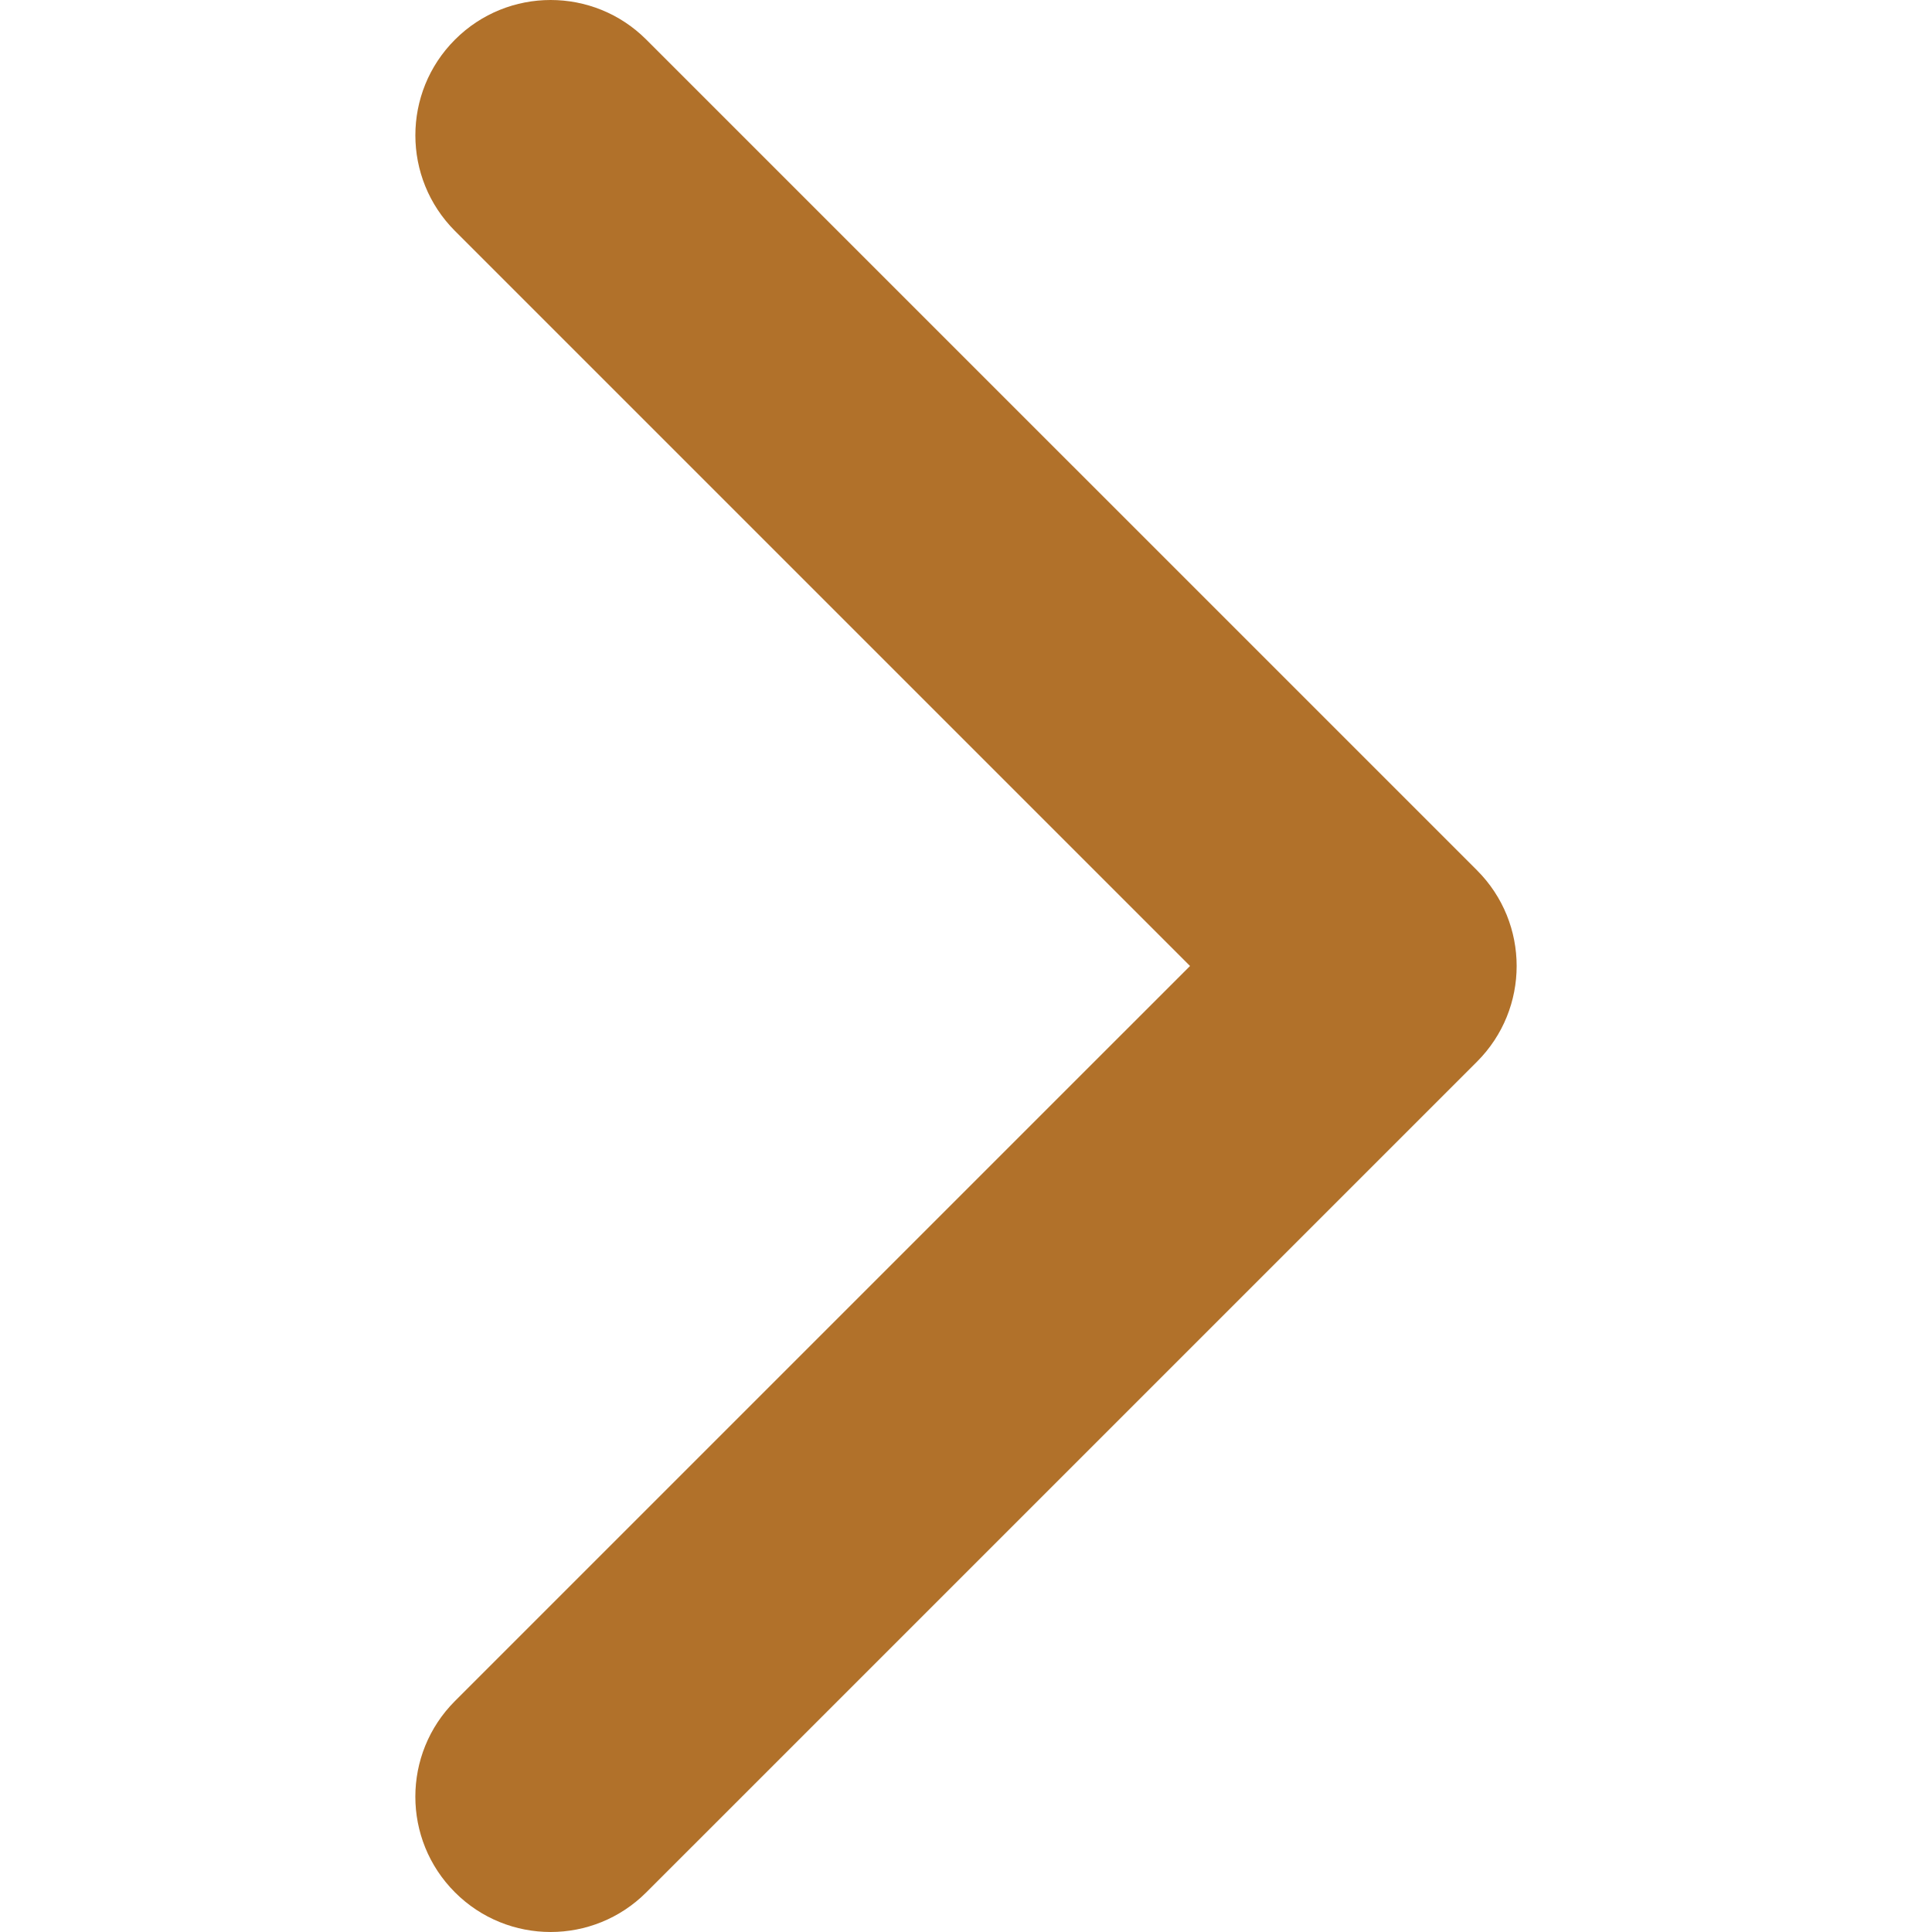
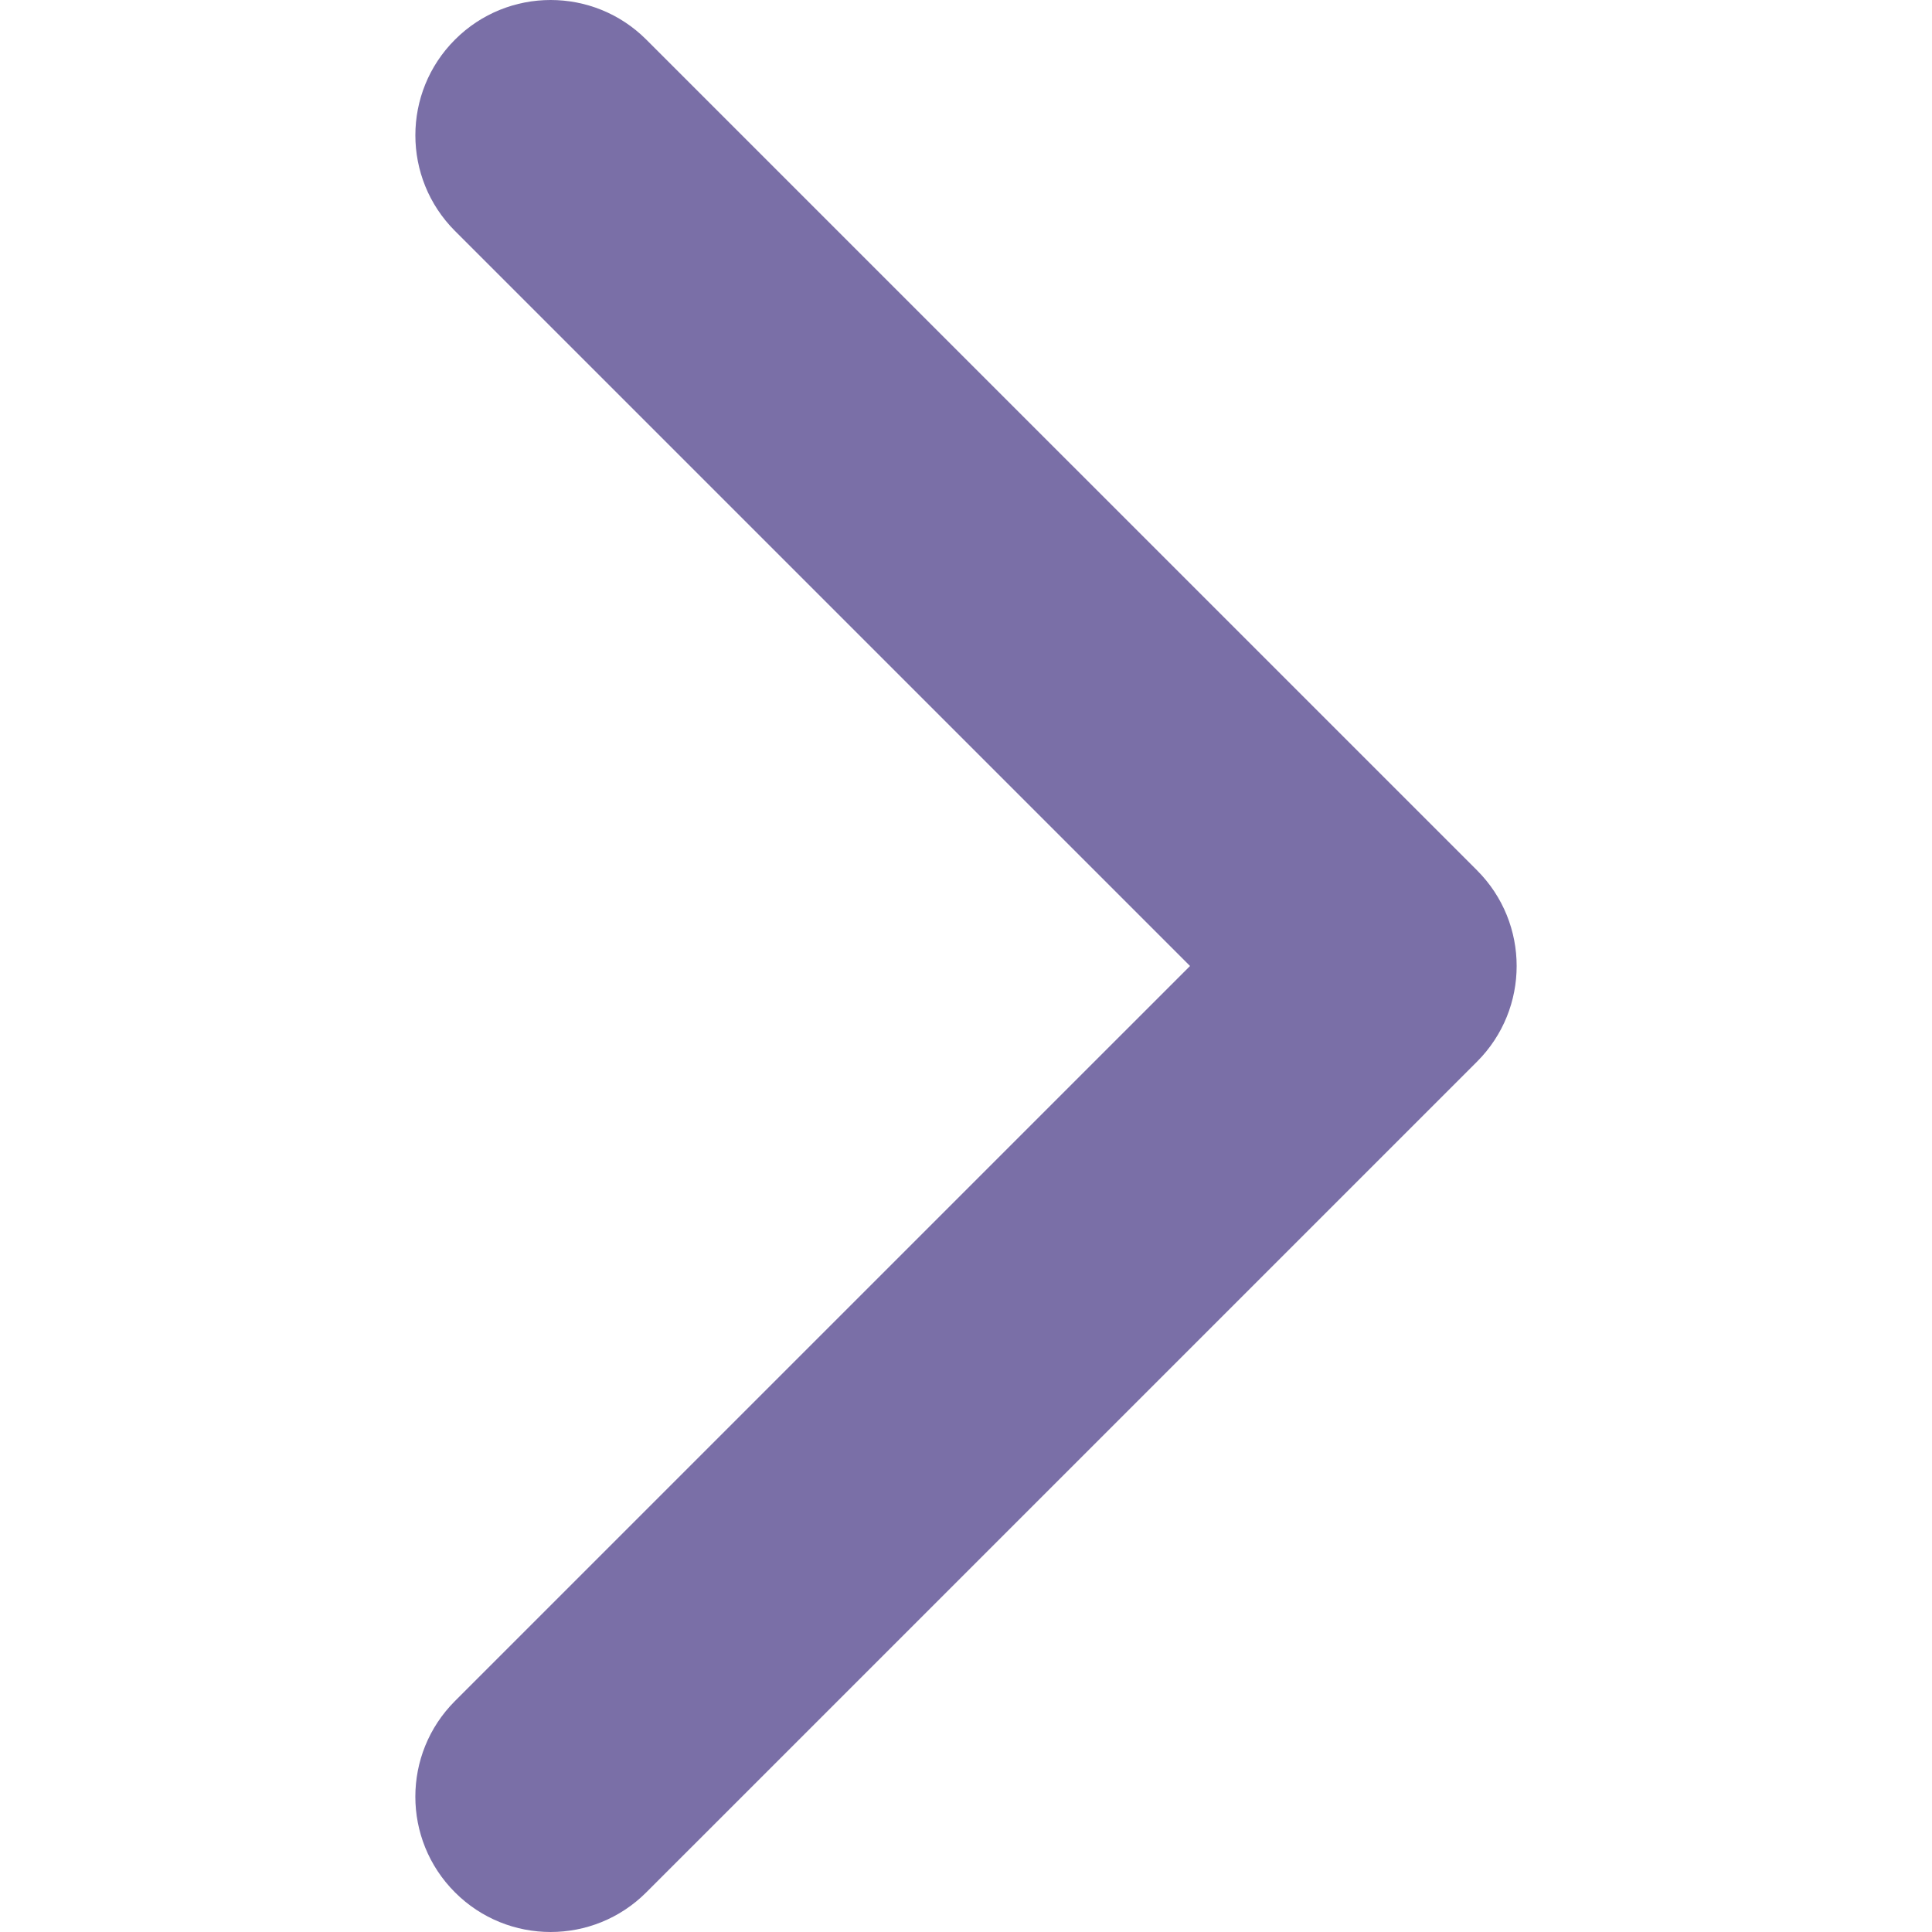
- <svg xmlns="http://www.w3.org/2000/svg" fill="#b1712a" version="1.1" id="arrow-right" x="0px" y="0px" viewBox="0 0 451.846 451.847" style="enable-background:new 0 0 451.846 451.847;" xml:space="preserve">
+ <svg xmlns="http://www.w3.org/2000/svg" fill="#7a6fa7" version="1.1" id="arrow-right" x="0px" y="0px" viewBox="0 0 451.846 451.847" style="enable-background:new 0 0 451.846 451.847;" xml:space="preserve">
  <g>
    <path d="M345.441,248.292L151.154,442.573c-12.359,12.365-32.397,12.365-44.75,0c-12.354-12.354-12.354-32.391,0-44.744    L278.318,225.92L106.409,54.017c-12.354-12.359-12.354-32.394,0-44.748c12.354-12.359,32.391-12.359,44.75,0l194.287,194.284    c6.177,6.18,9.262,14.271,9.262,22.366C354.708,234.018,351.617,242.115,345.441,248.292z" />
  </g>
  <g>

</g>
  <g>

</g>
  <g>

</g>
  <g>

</g>
  <g>

</g>
  <g>

</g>
  <g>

</g>
  <g>

</g>
  <g>

</g>
  <g>

</g>
  <g>

</g>
  <g>

</g>
  <g>

</g>
  <g>

</g>
  <g>

</g>
</svg>
